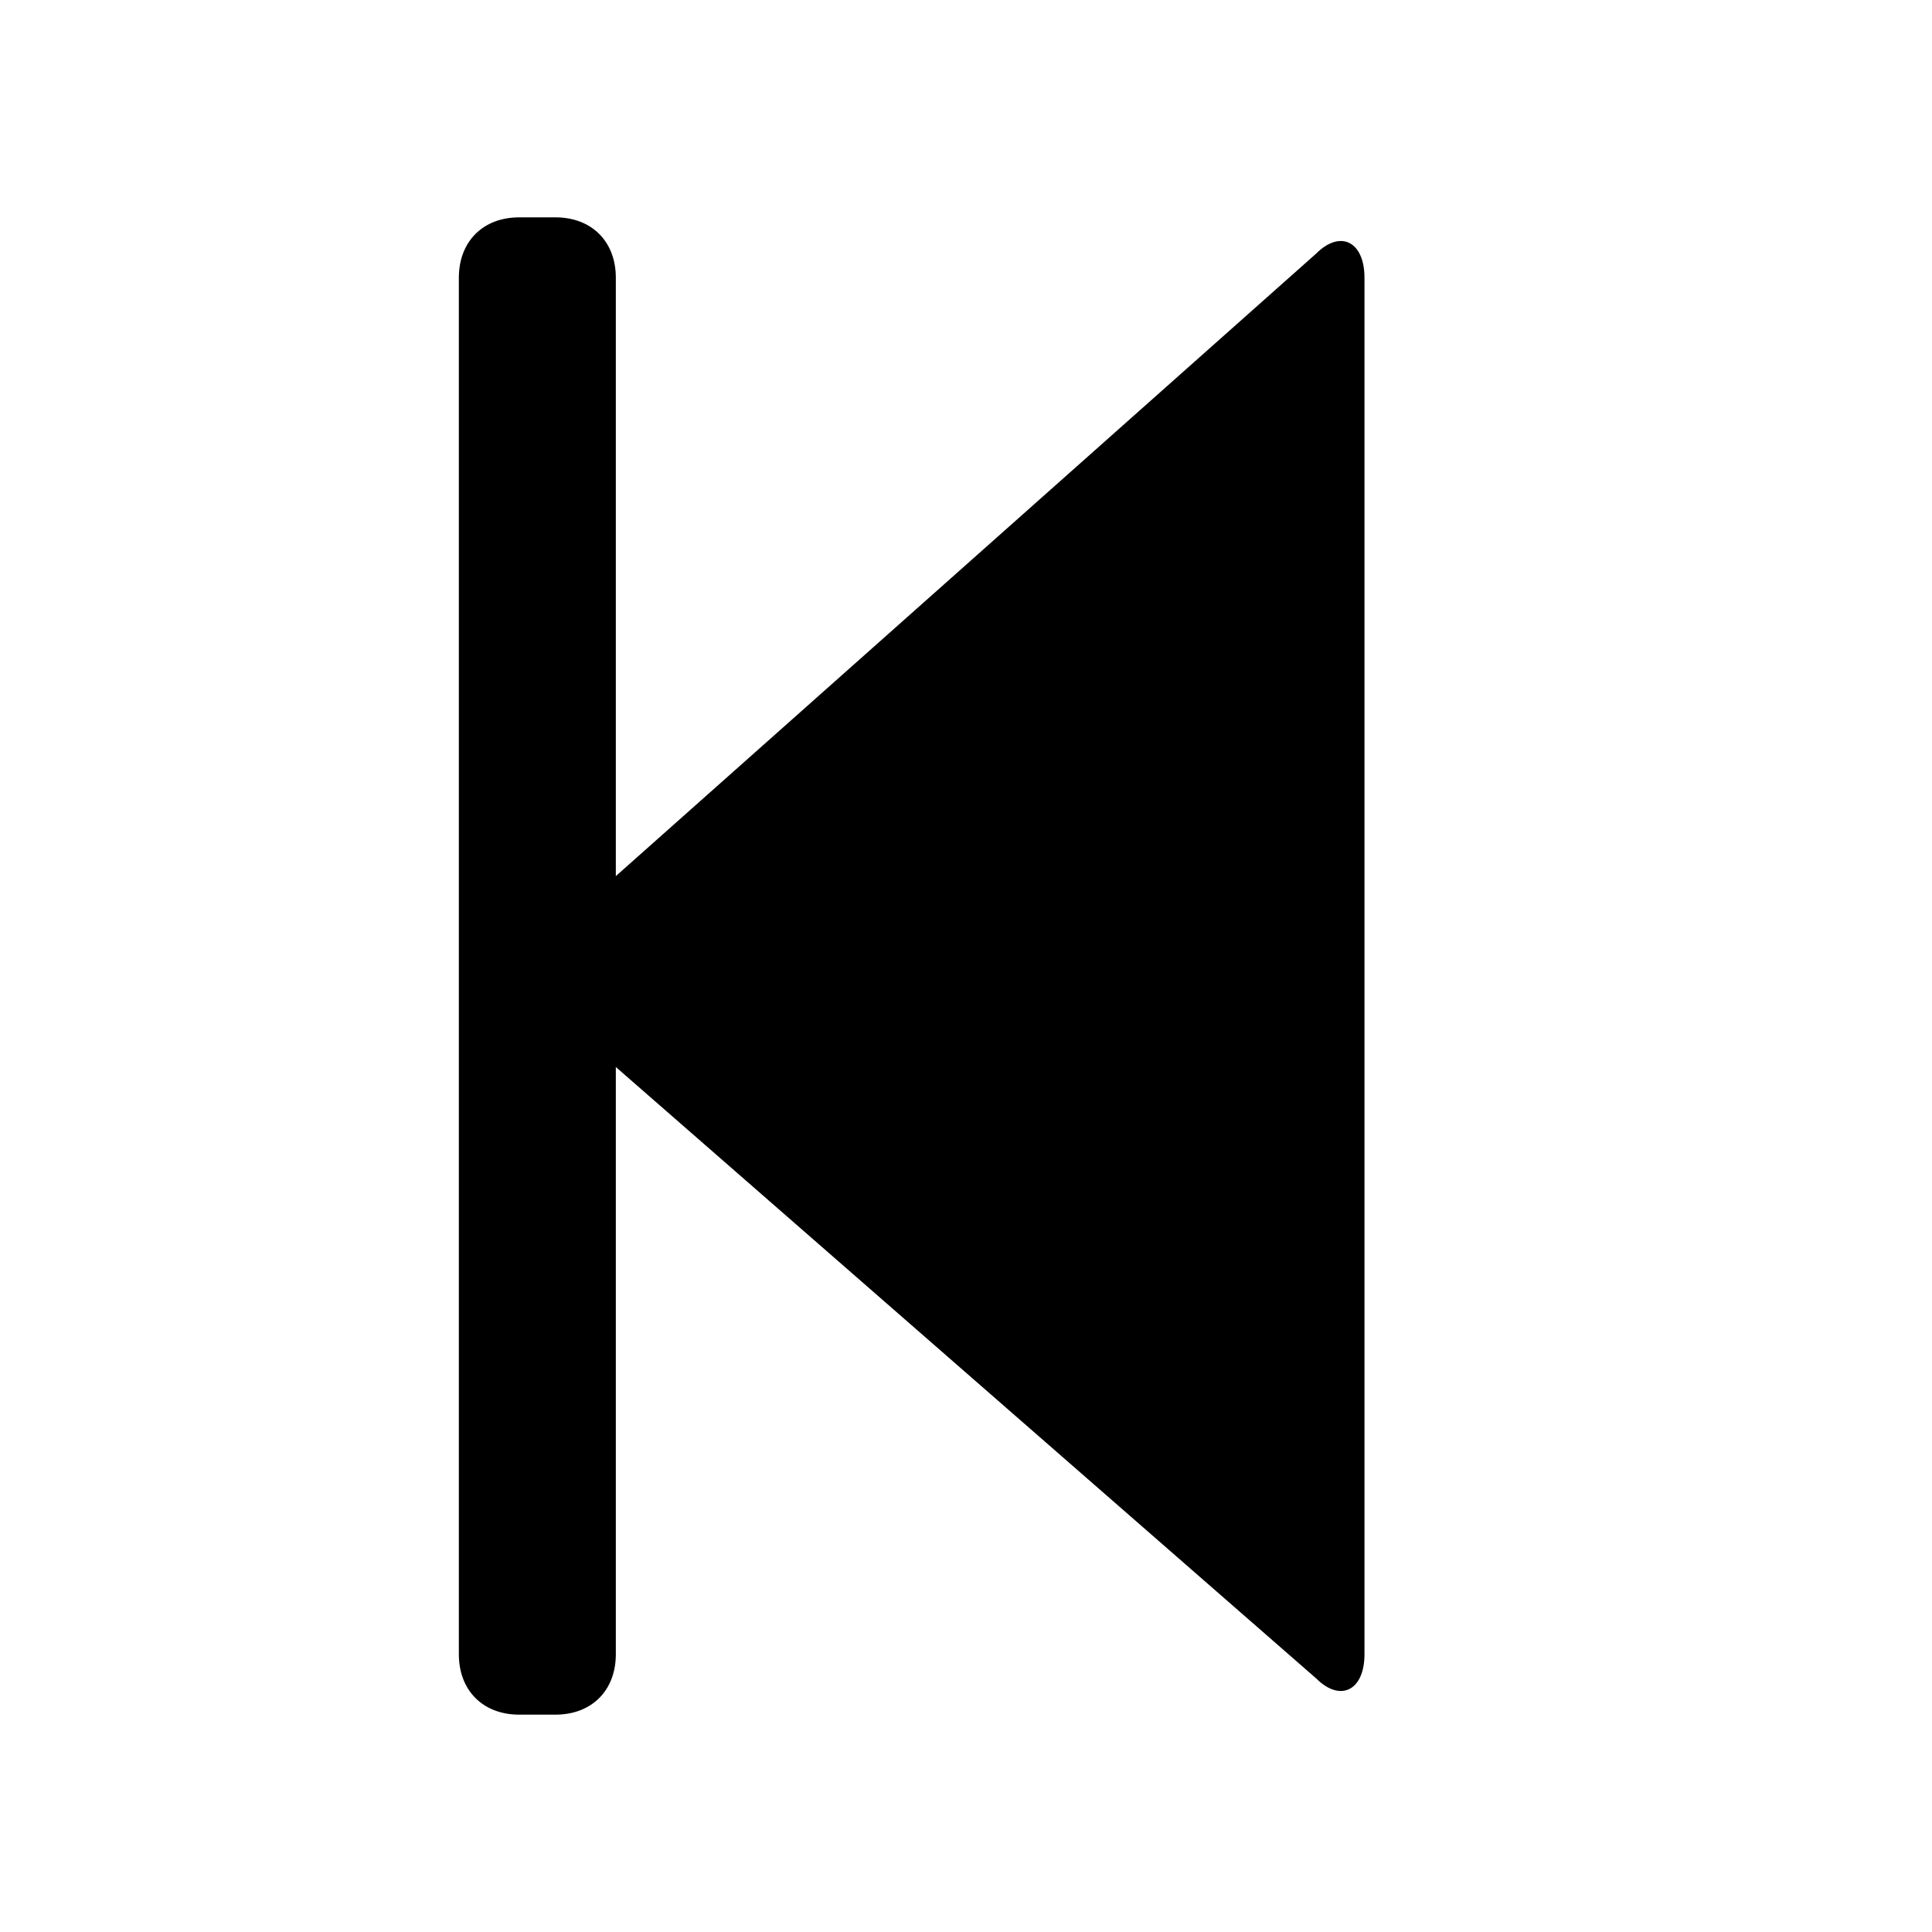
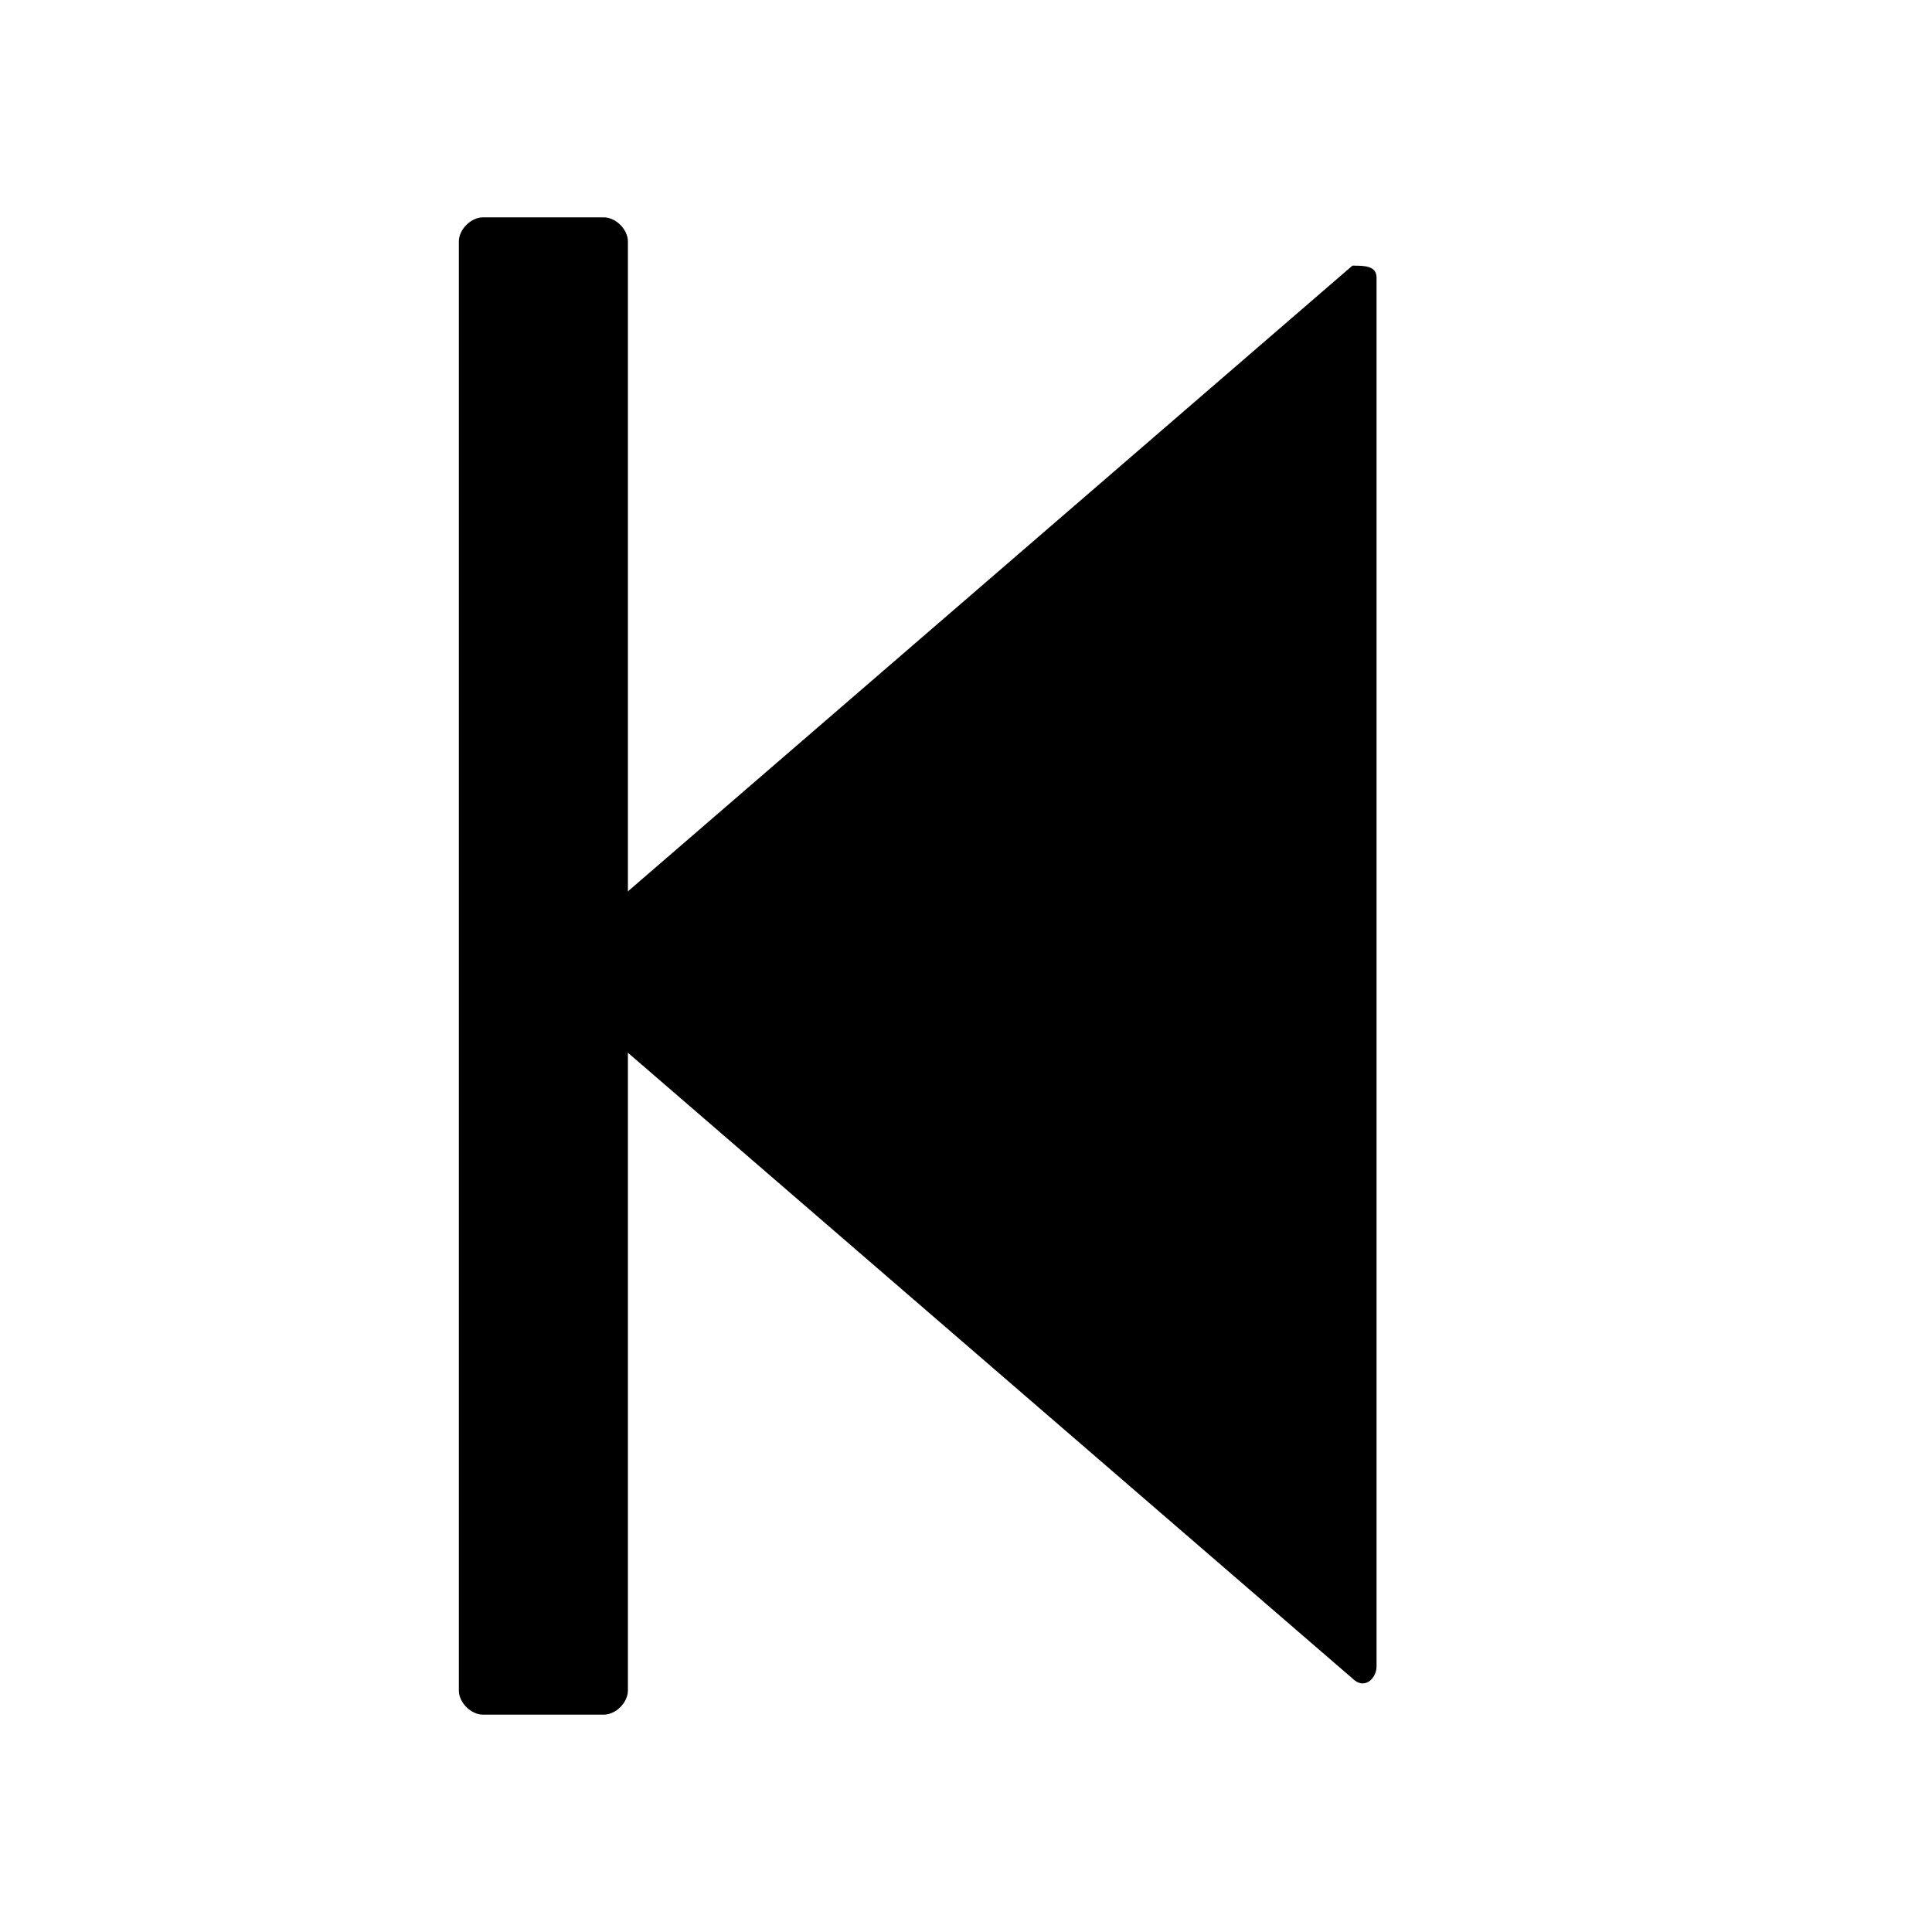
<svg xmlns="http://www.w3.org/2000/svg" version="1.1" id="Layer_1" x="0px" y="0px" viewBox="0 0 16 16" style="enable-background:new 0 0 16 16;" xml:space="preserve">
  <g>
-     <path d="M10.9,13.9c0.2,0.2,0.4,0.1,0.4-0.2V2.3c0-0.3-0.2-0.4-0.4-0.2L4.6,7.7c-0.2,0.2-0.2,0.5,0,0.7L10.9,13.9z" />
+     <path d="M3.8,14c0,0.1,0.1,0.2,0.2,0.2h1c0.1,0,0.2-0.1,0.2-0.2V2c0-0.1-0.1-0.2-0.2-0.2H4C3.9,1.8,3.8,1.9,3.8,2V14z" />
  </g>
  <g>
-     <path d="M3.8,13.7c0,0.3,0.2,0.5,0.5,0.5h0.3c0.3,0,0.5-0.2,0.5-0.5V2.3c0-0.3-0.2-0.5-0.5-0.5H4.3C4,1.8,3.8,2,3.8,2.3V13.7z" />
+     <path d="M11.4,2.3c0-0.1-0.1-0.1-0.2-0.1L4.6,7.9c-0.1,0.1-0.1,0.2,0,0.3l6.6,5.7c0.1,0.1,0.2,0,0.2-0.1V2.3z" />
  </g>
</svg>
